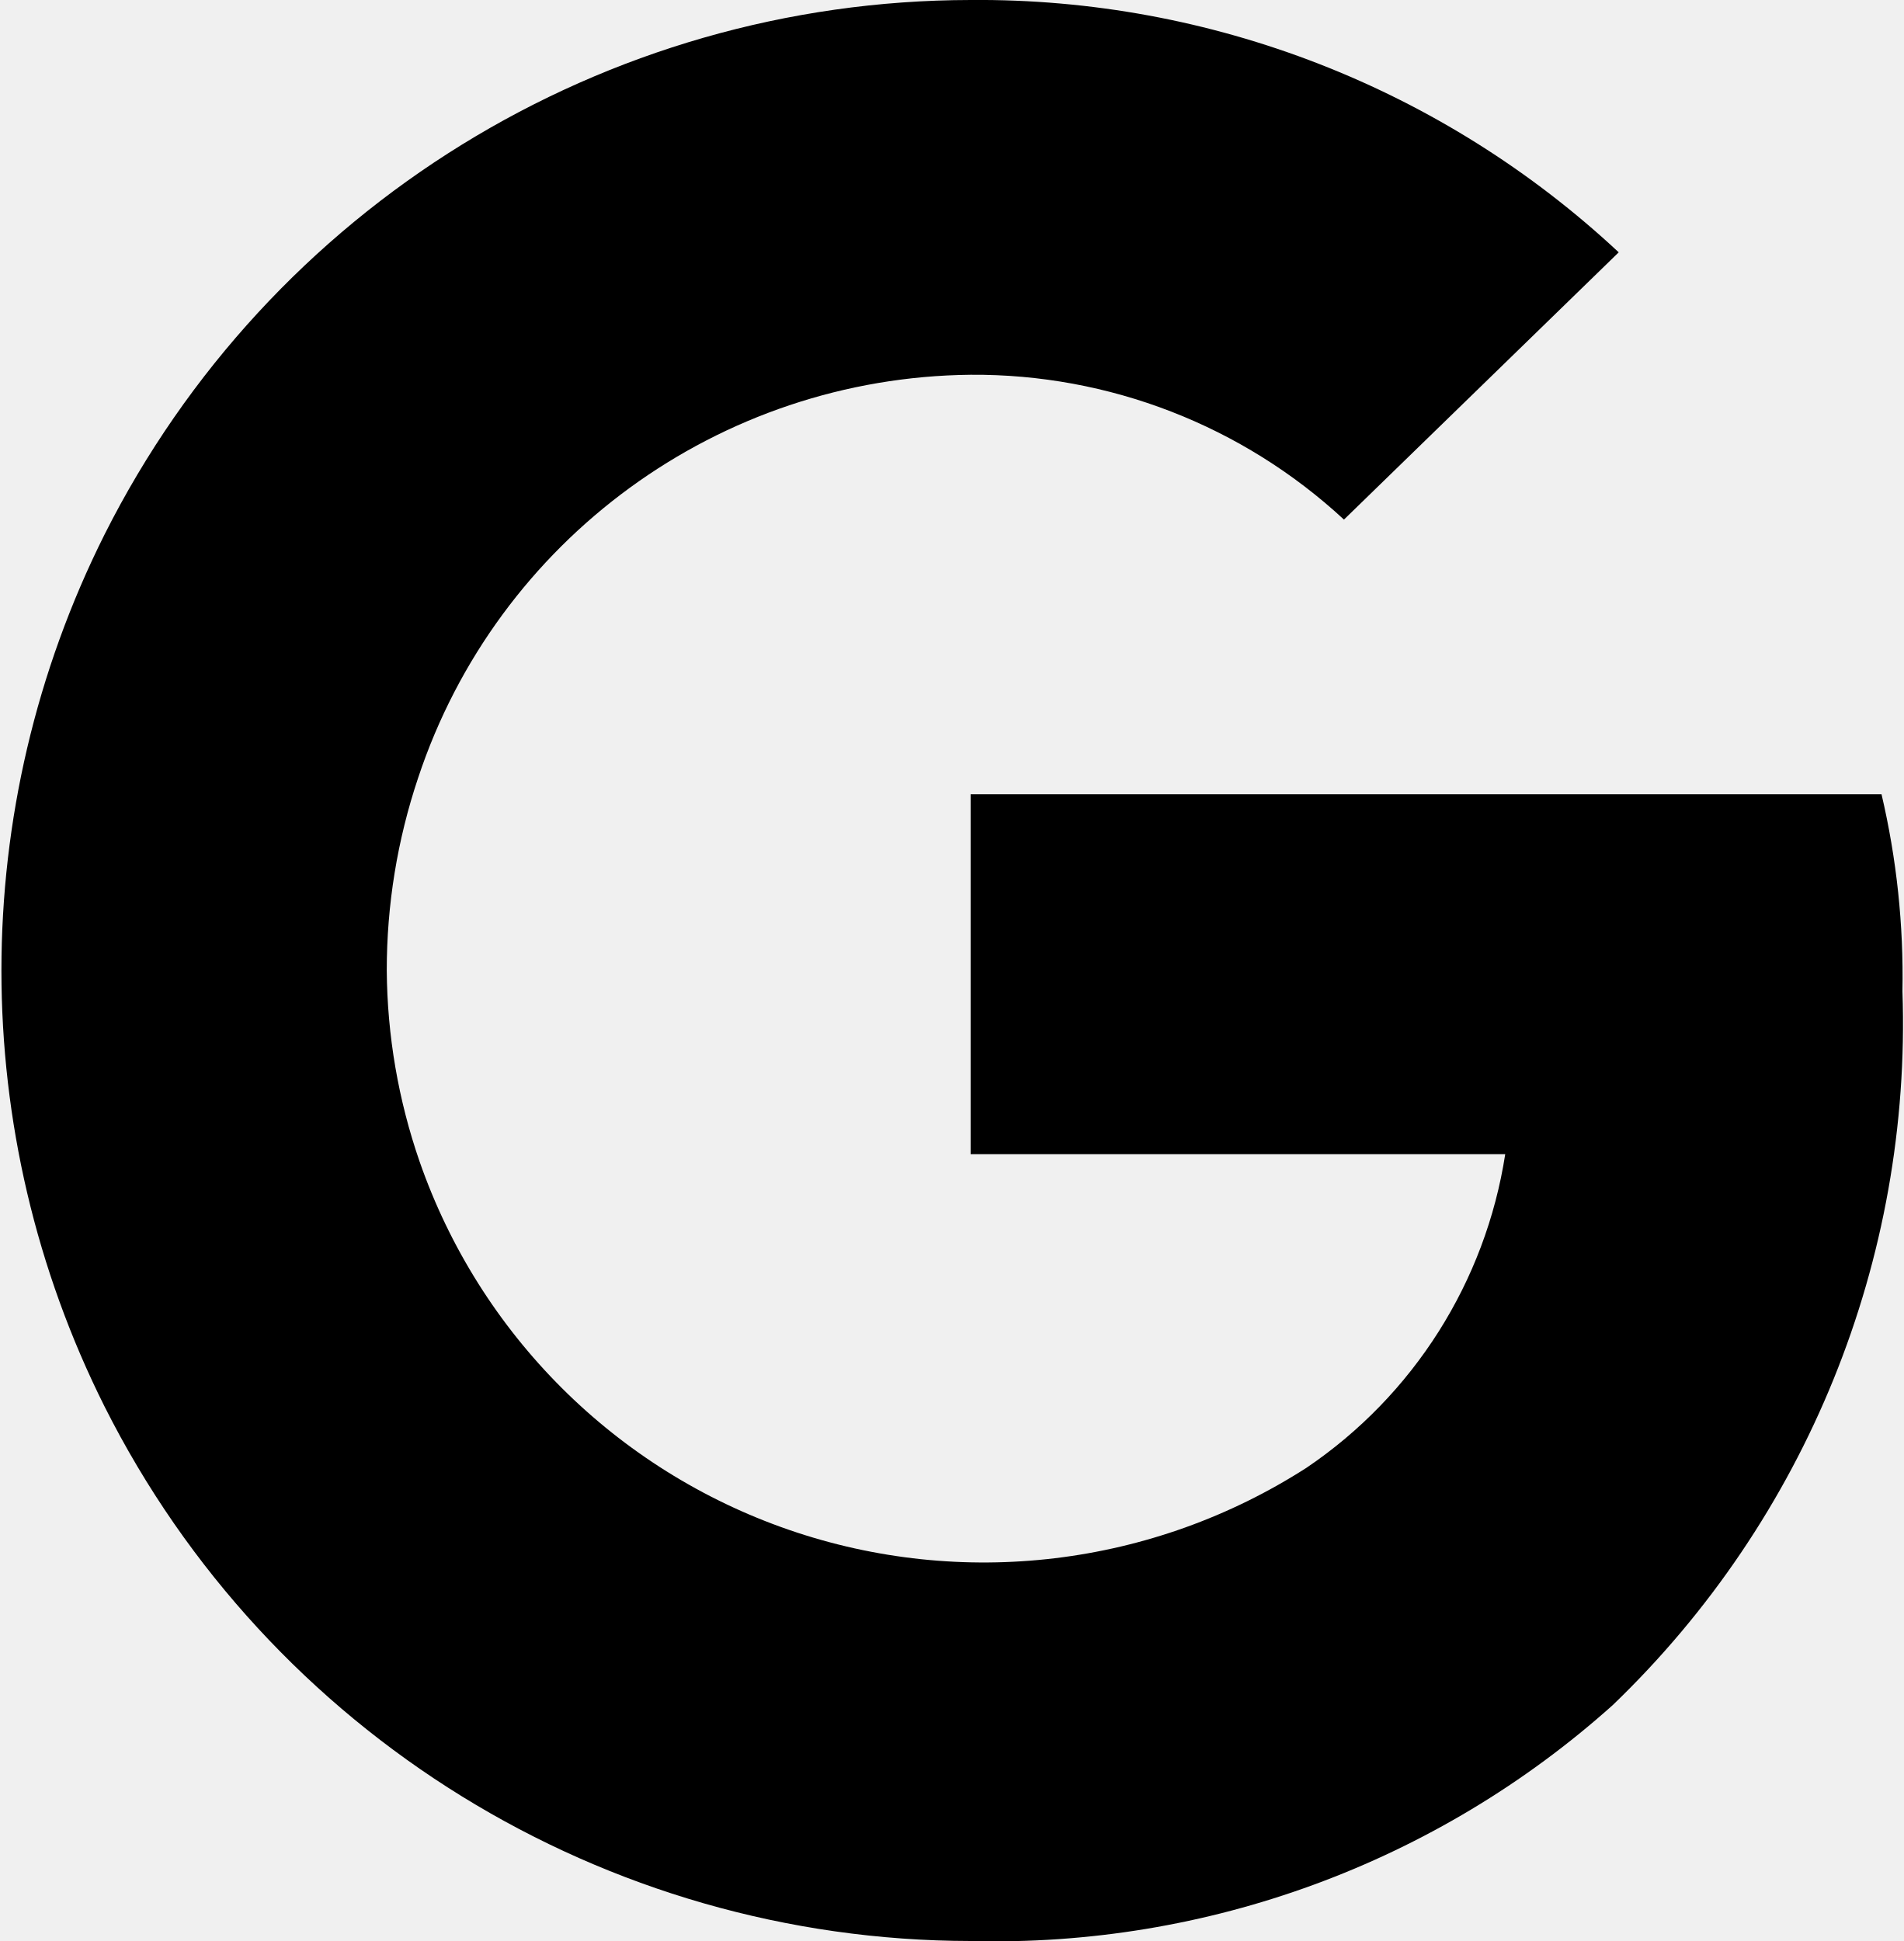
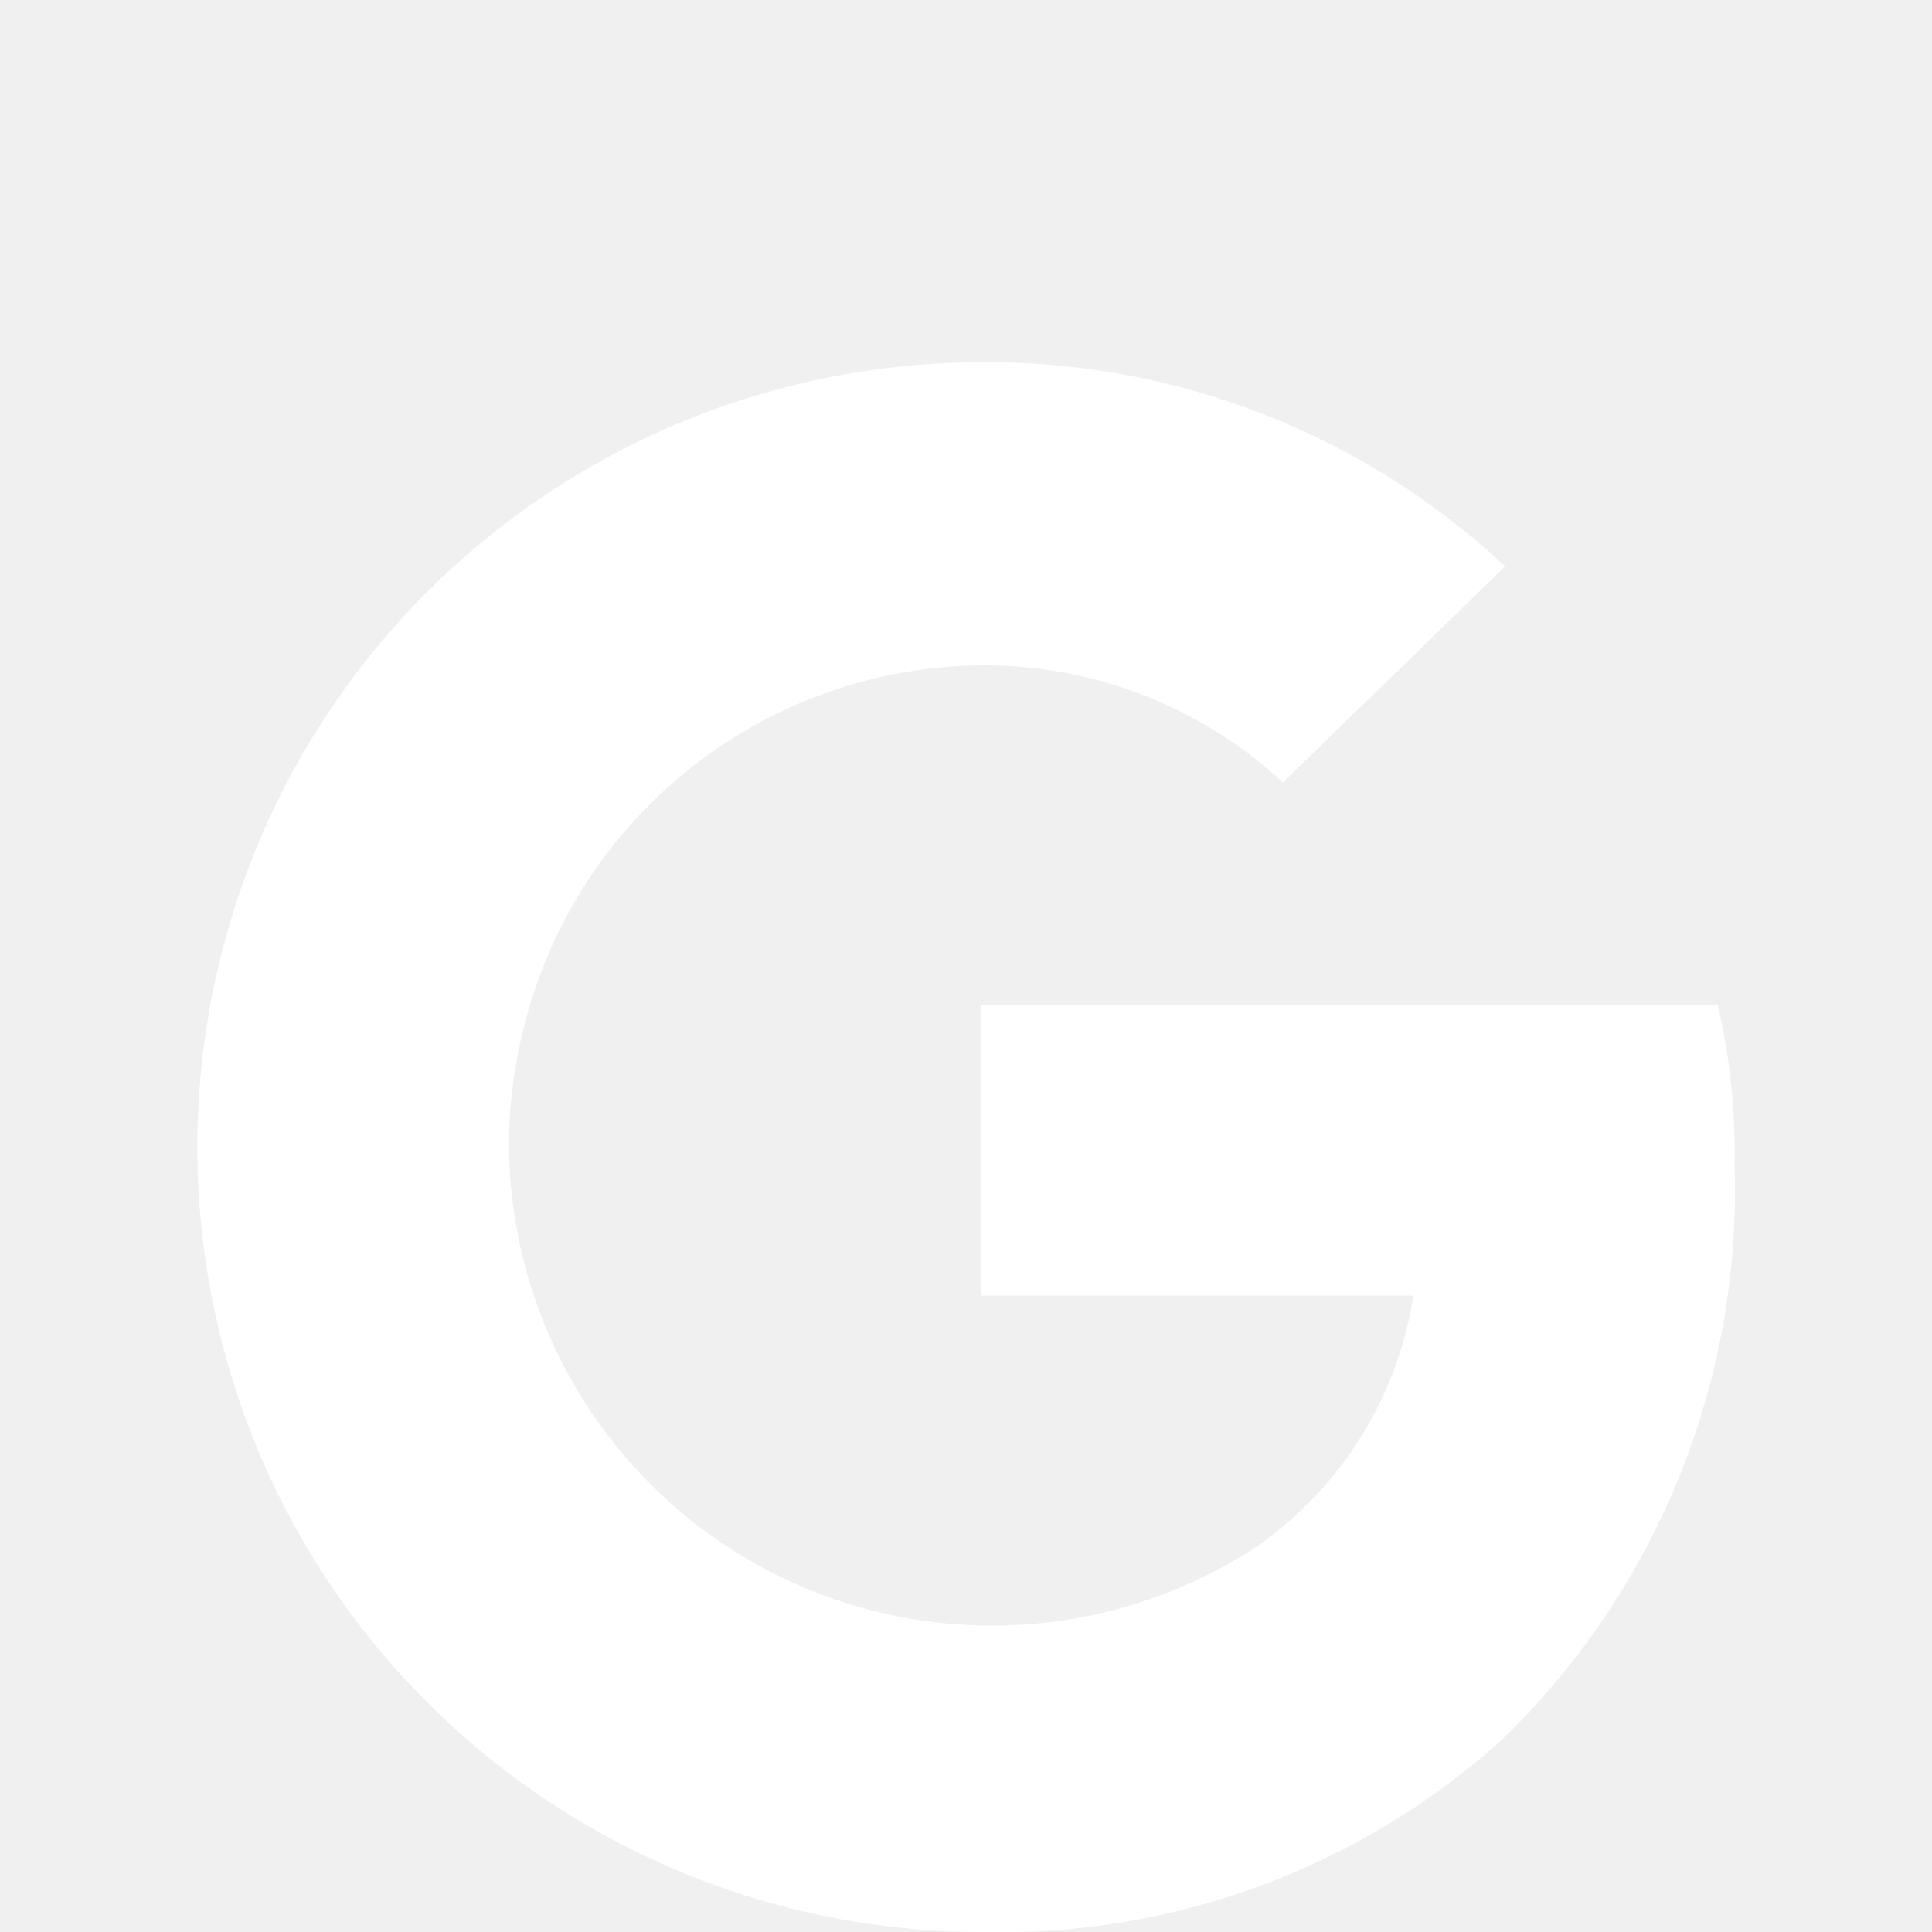
- <svg xmlns="http://www.w3.org/2000/svg" viewBox="0 0 12.75 13">
-   <g id="Layer_2" data-name="Layer 2">
-     <g id="Layer_1-2" data-name="Layer 1">
-       <path d="M12.74,6.64h0a5.34,5.34,0,0,0-.14-1.32H6.5V7.73h3.58a3.11,3.11,0,0,1-1.33,2.1h0A4,4,0,0,1,2.81,7.78h0A4,4,0,0,1,2.59,6.5,4.05,4.05,0,0,1,2.8,5.21h0a3.94,3.94,0,0,1,3.7-2.7h0A3.64,3.64,0,0,1,9,3.48l1.84-1.79A6.28,6.28,0,0,0,6.5,0,6.5,6.5,0,0,0,.7,3.58h0a6.52,6.52,0,0,0,0,5.84h0A6.5,6.5,0,0,0,6.5,13h0a6.2,6.2,0,0,0,4.3-1.58h0A6.33,6.33,0,0,0,12.74,6.64ZM2.8,7.78Z" />
-     </g>
+ <svg xmlns="http://www.w3.org/2000/svg" id="SvgjsSvg1054" width="288" height="288" version="1.1">
+   <defs id="SvgjsDefs1055" />
+   <g id="SvgjsG1056">
+     <svg viewBox="0 0 12.75 16" width="288" height="288">
+       <g data-name="Layer 2" fill="#ffffff" class="color000 svgShape">
+         <g data-name="Layer 1" fill="#ffffff" class="color000 svgShape">
+           <rect width="12.74" height="16" x=".01" fill="none" />
+           <path d="M12.74,9.64h0a5.34,5.34,0,0,0-.14-1.32H6.5v2.41h3.58a3.11,3.11,0,0,1-1.33,2.1h0a4,4,0,0,1-5.94-2.06h0A4,4,0,0,1,2.59,9.5,4.05,4.05,0,0,1,2.8,8.21h0a3.94,3.94,0,0,1,3.7-2.7h0A3.64,3.64,0,0,1,9,6.48l1.84-1.79A6.28,6.28,0,0,0,6.5,3,6.5,6.5,0,0,0,.7,6.58h0a6.52,6.52,0,0,0,0,5.84h0A6.5,6.5,0,0,0,6.5,16h0a6.2,6.2,0,0,0,4.3-1.58h0A6.33,6.33,0,0,0,12.74,9.64ZM2.8,10.78Z" fill="#ffffff" class="color000 svgShape" />
+         </g>
+       </g>
+     </svg>
  </g>
</svg>
